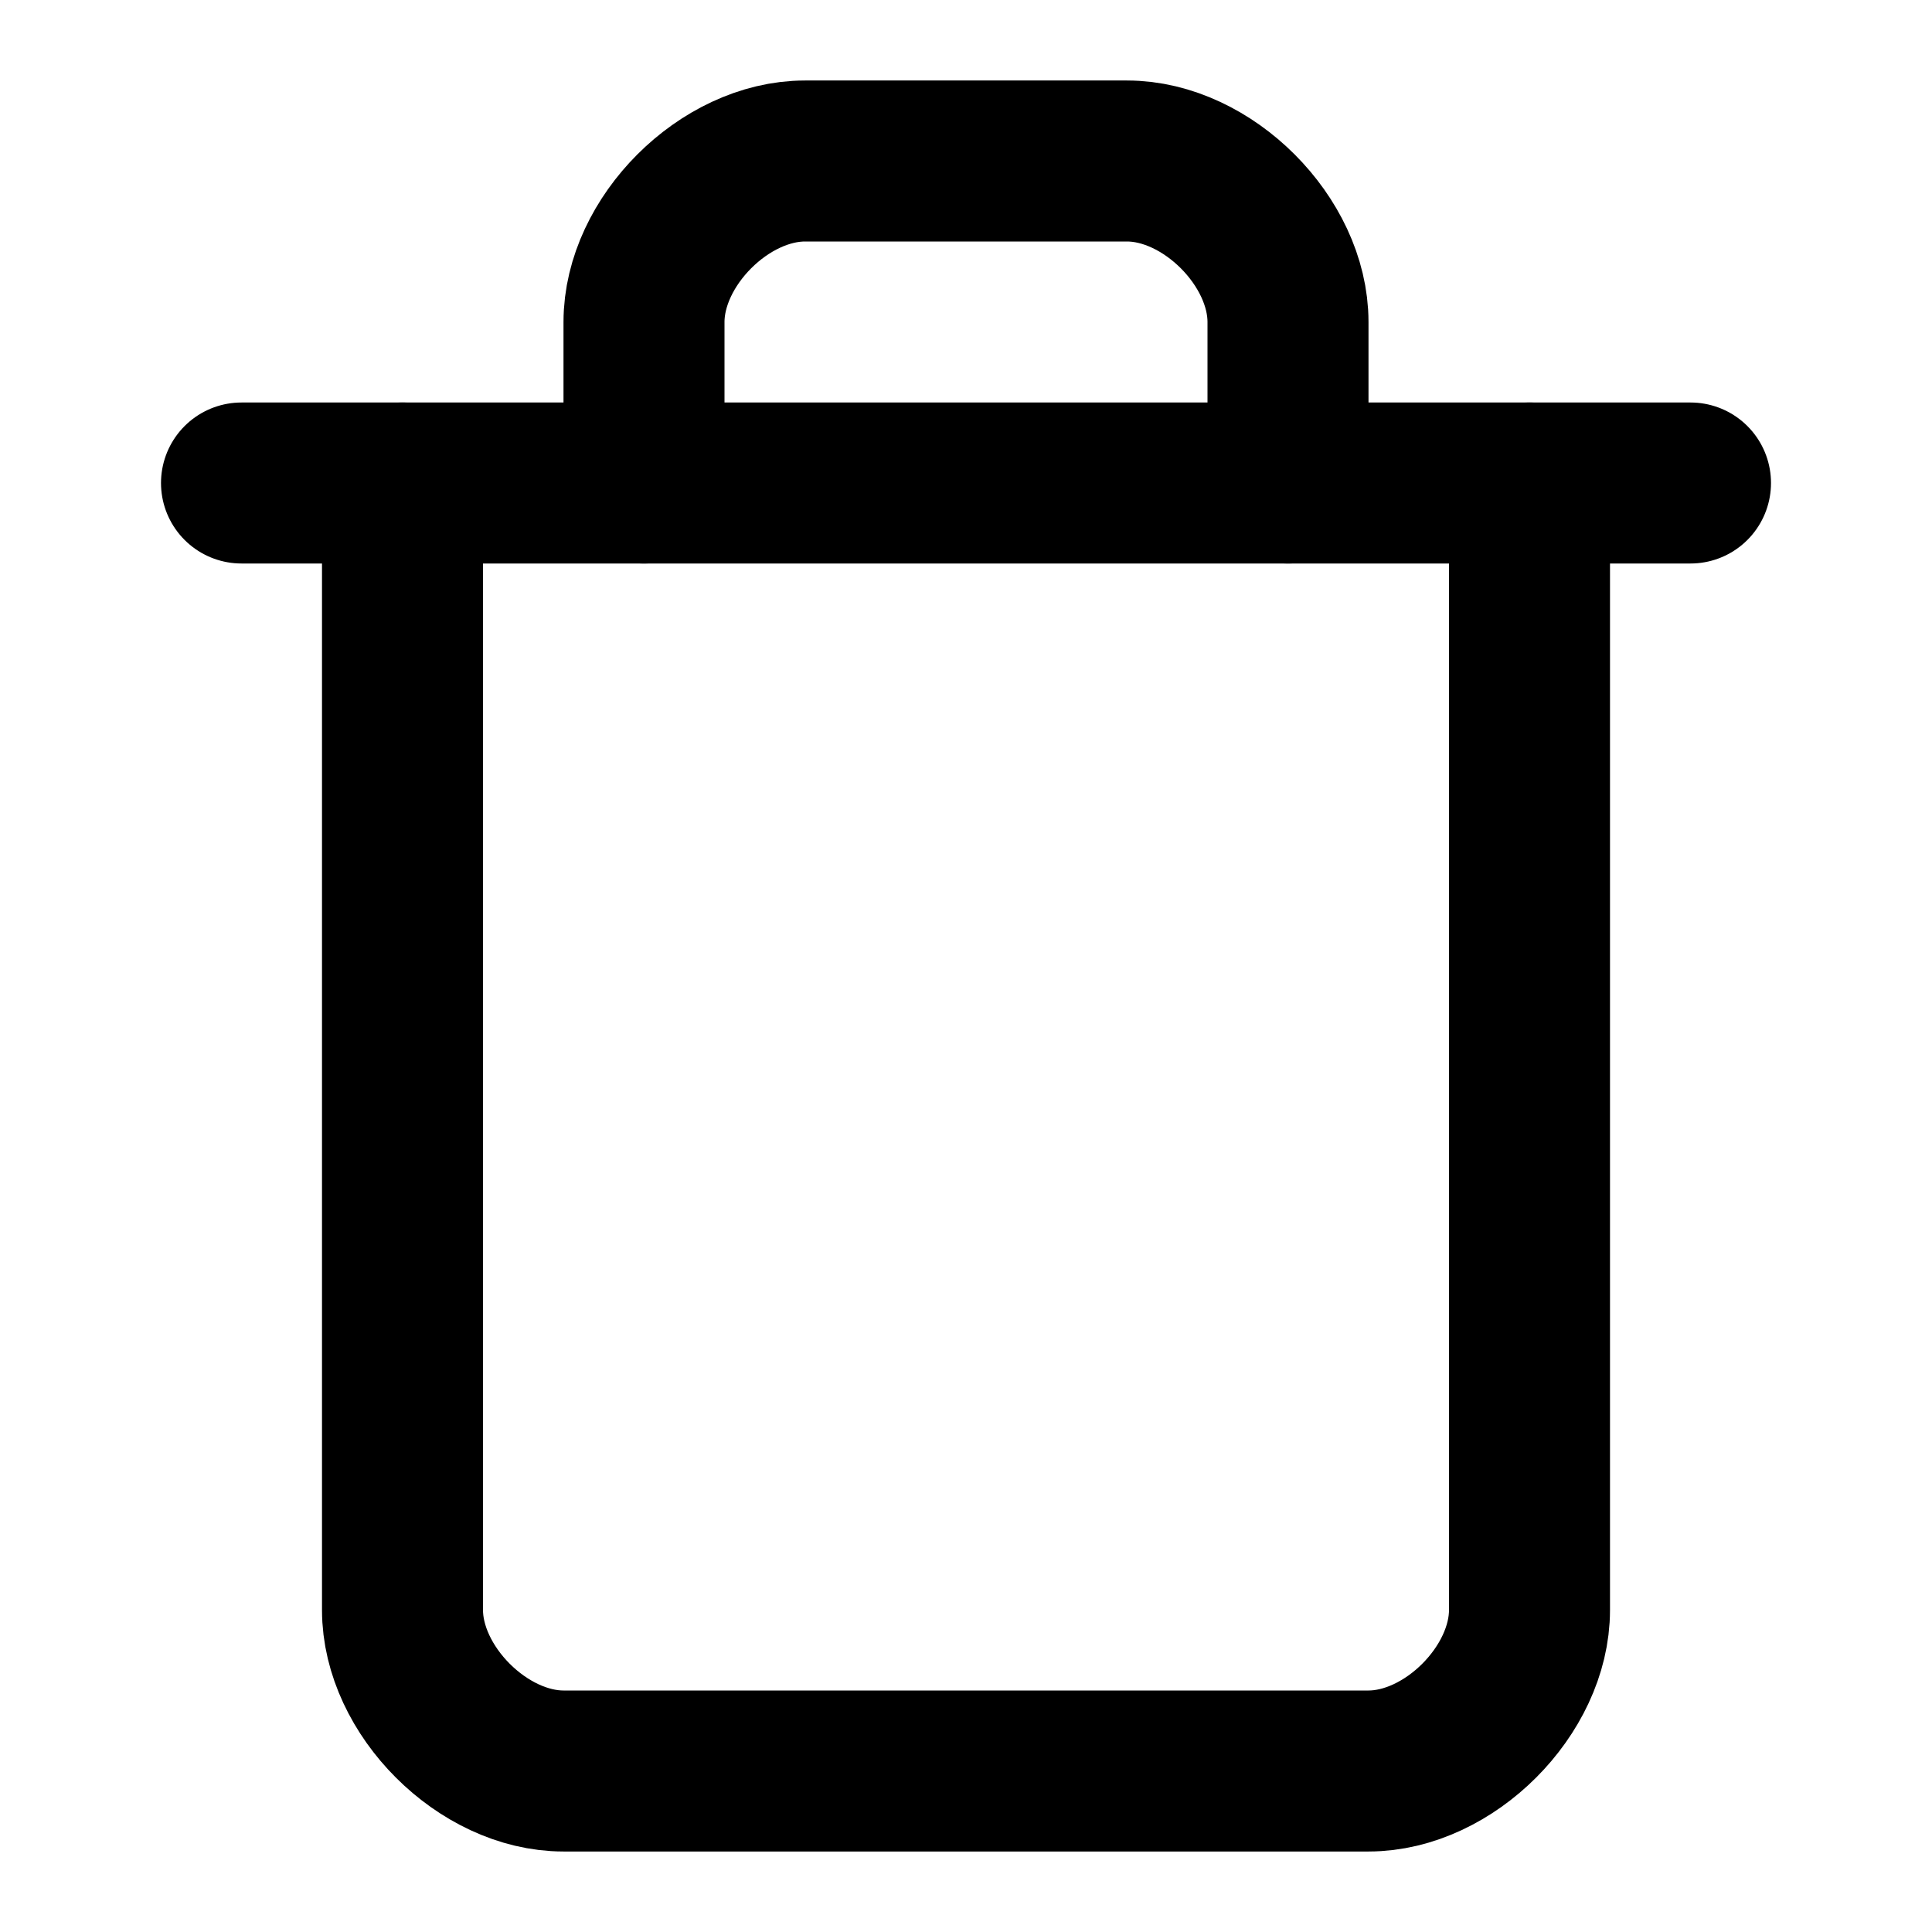
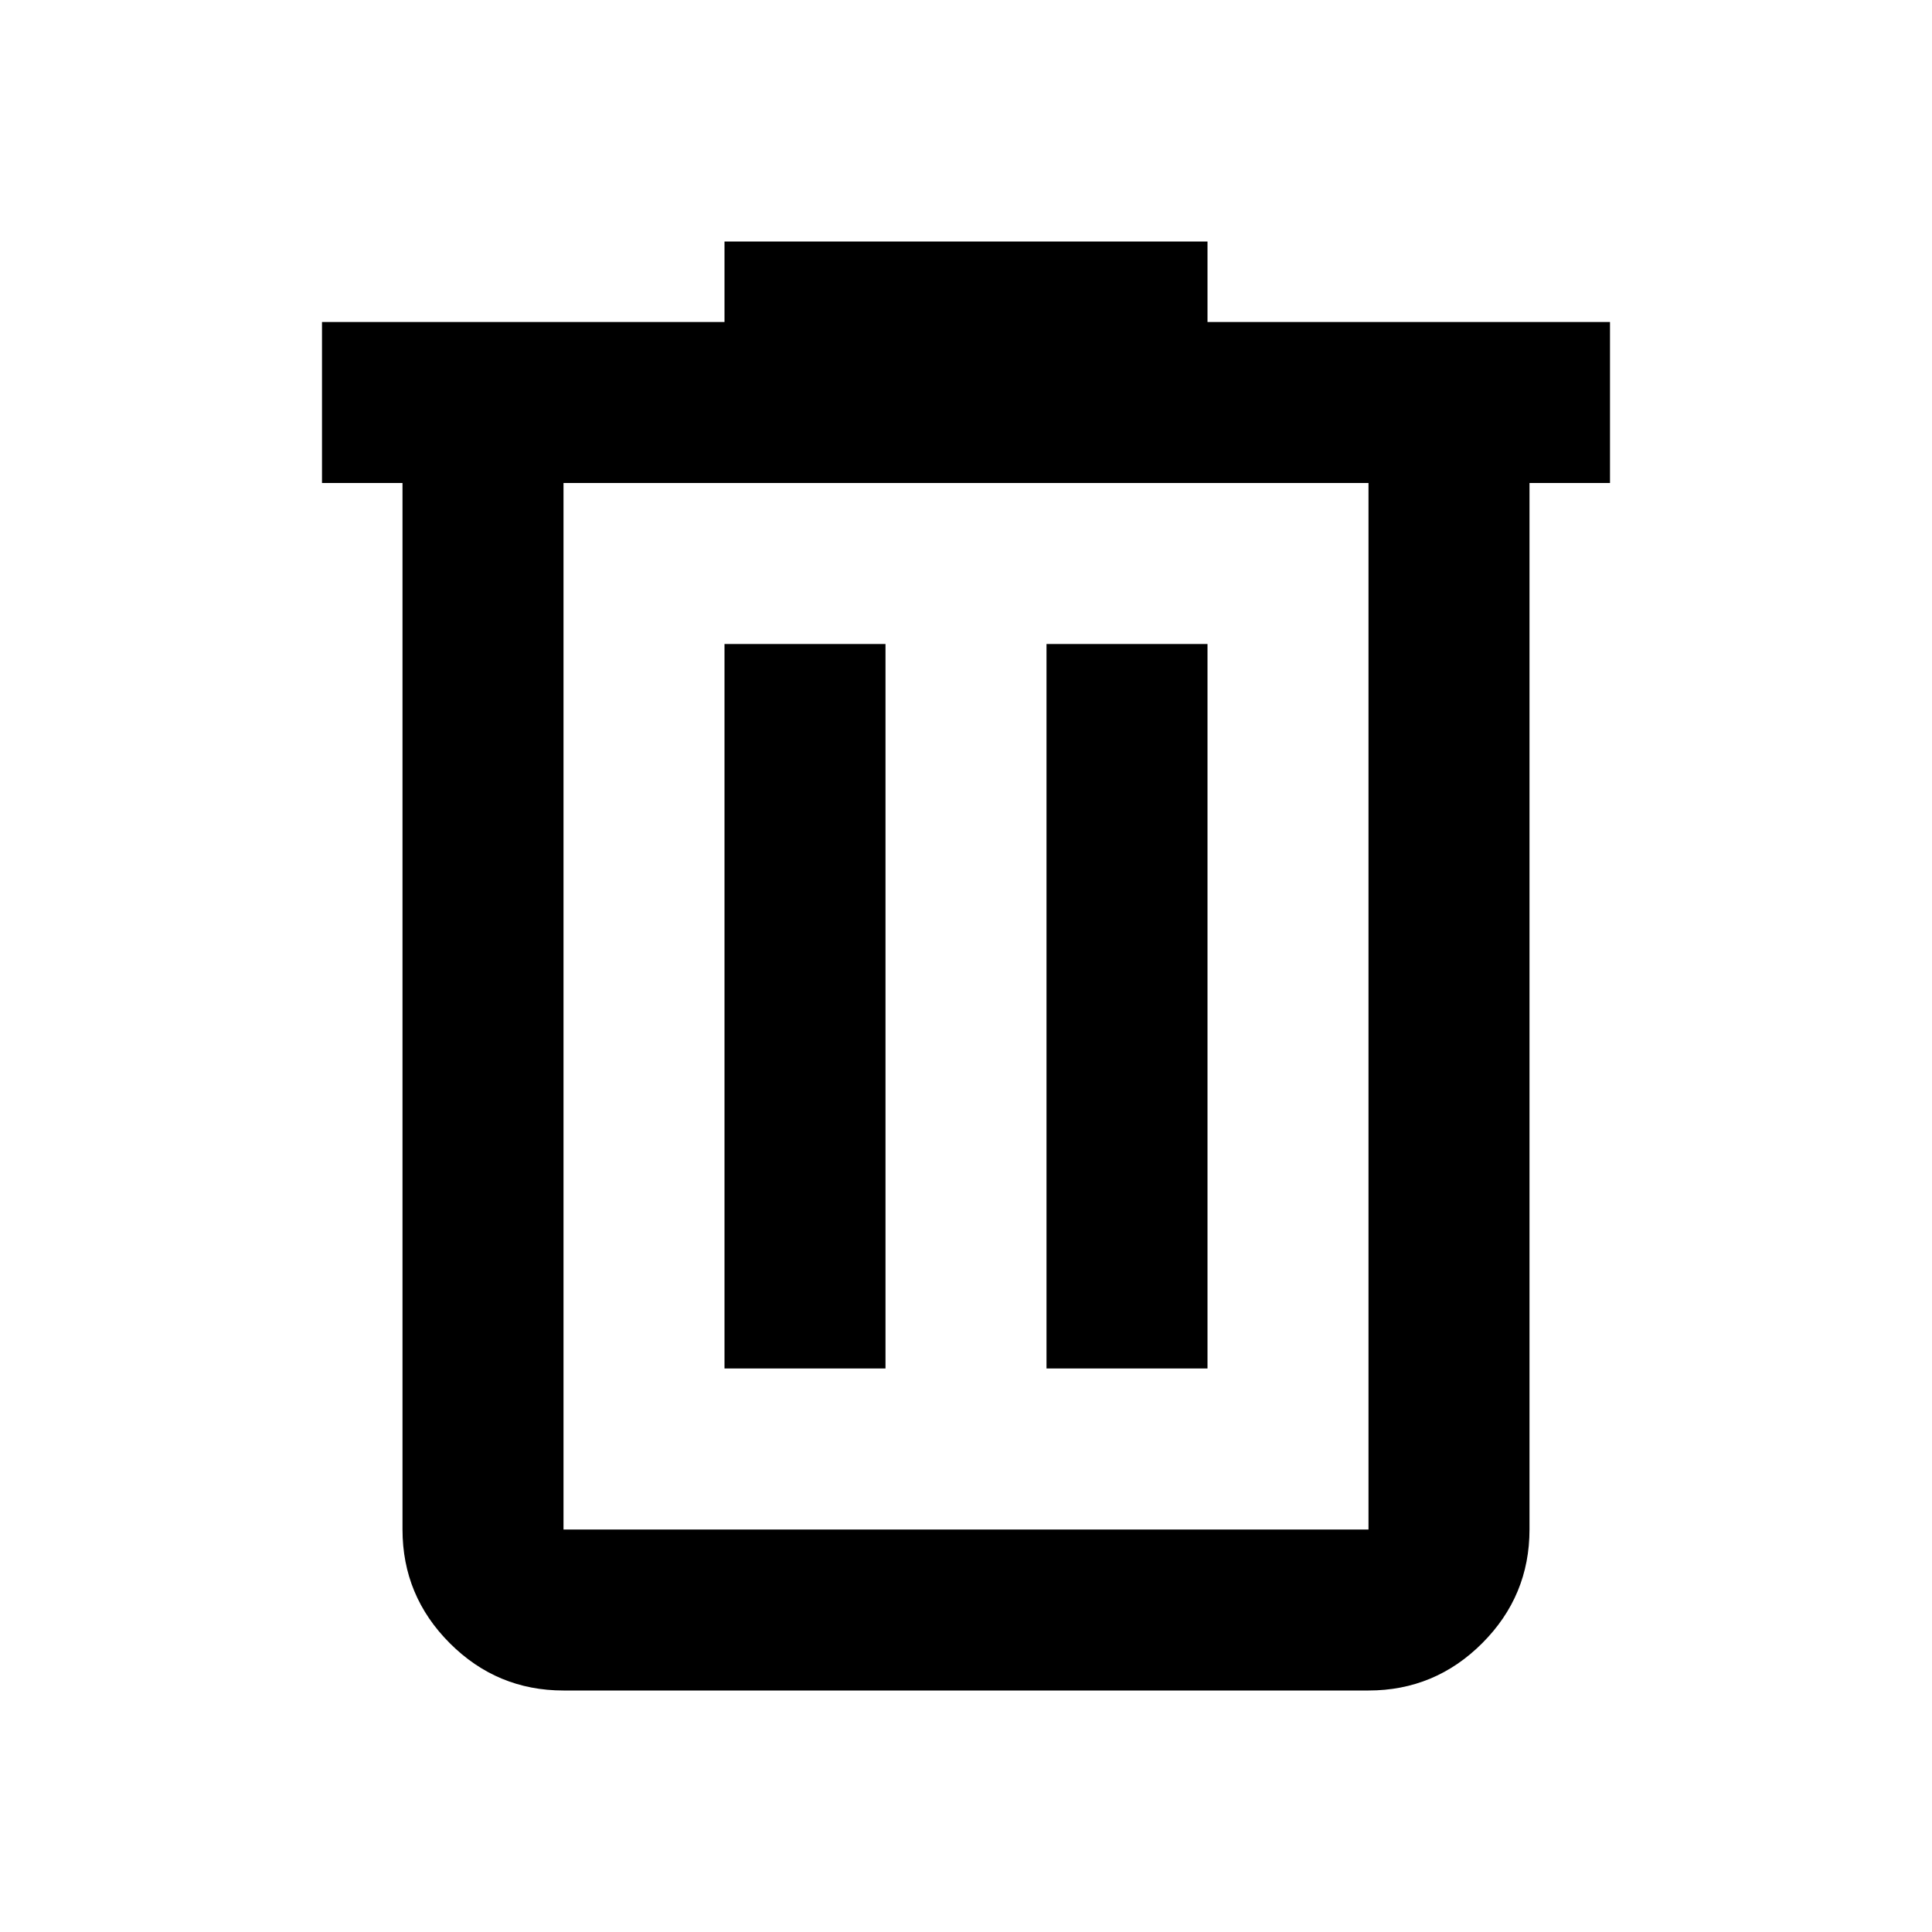
- <svg xmlns="http://www.w3.org/2000/svg" width="24" height="24" viewBox="0 0 24 24" fill="none" stroke="#000000" stroke-width="2" stroke-linecap="round" stroke-linejoin="round" class="lucide lucide-trash">
-   <path d="M3 6h18" />
-   <path d="M19 6v14c0 1-1 2-2 2H7c-1 0-2-1-2-2V6" />
-   <path d="M8 6V4c0-1 1-2 2-2h4c1 0 2 1 2 2v2" />
+ <svg xmlns="http://www.w3.org/2000/svg" height="24px" viewBox="0 -960 960 960" width="24px" fill="#000000">
+   <path d="M280-120q-33 0-56.5-23.5T200-200v-520h-40v-80h200v-40h240v40h200v80h-40v520q0 33-23.5 56.5T680-120H280Zm400-600H280v520h400v-520ZM360-280h80v-360h-80v360Zm160 0h80v-360h-80v360ZM280-720v520-520Z" />
</svg>
